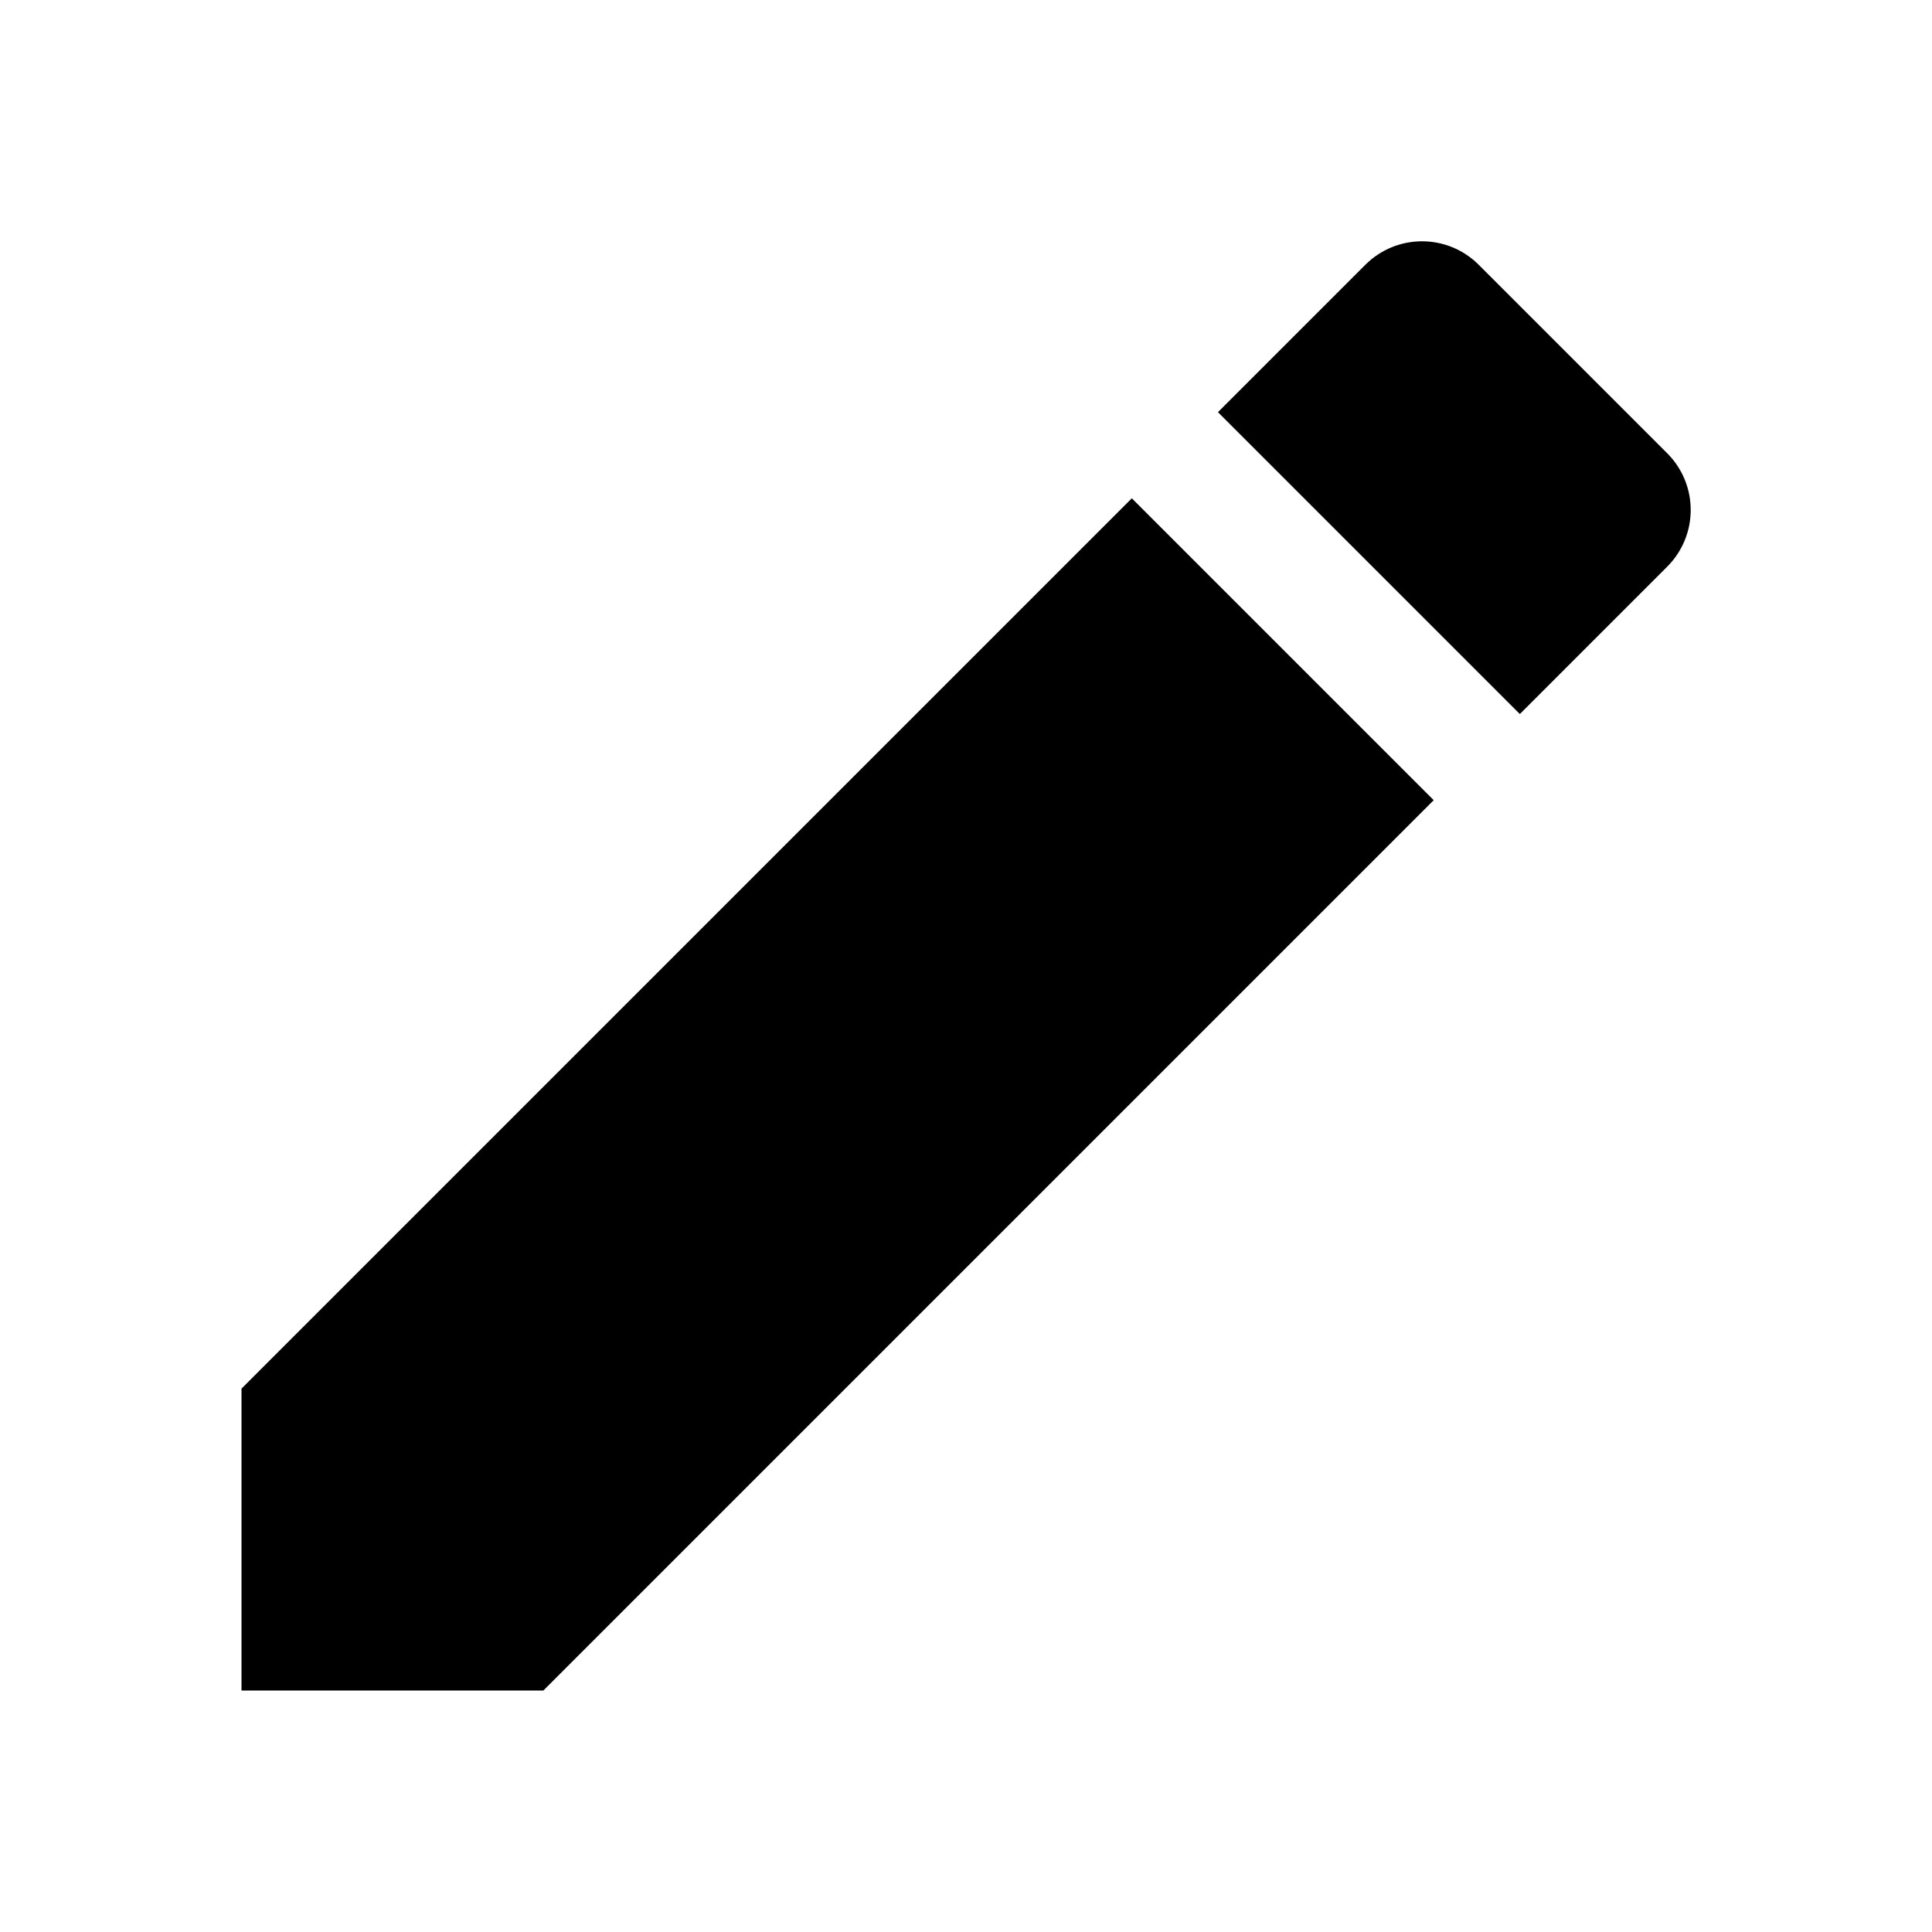
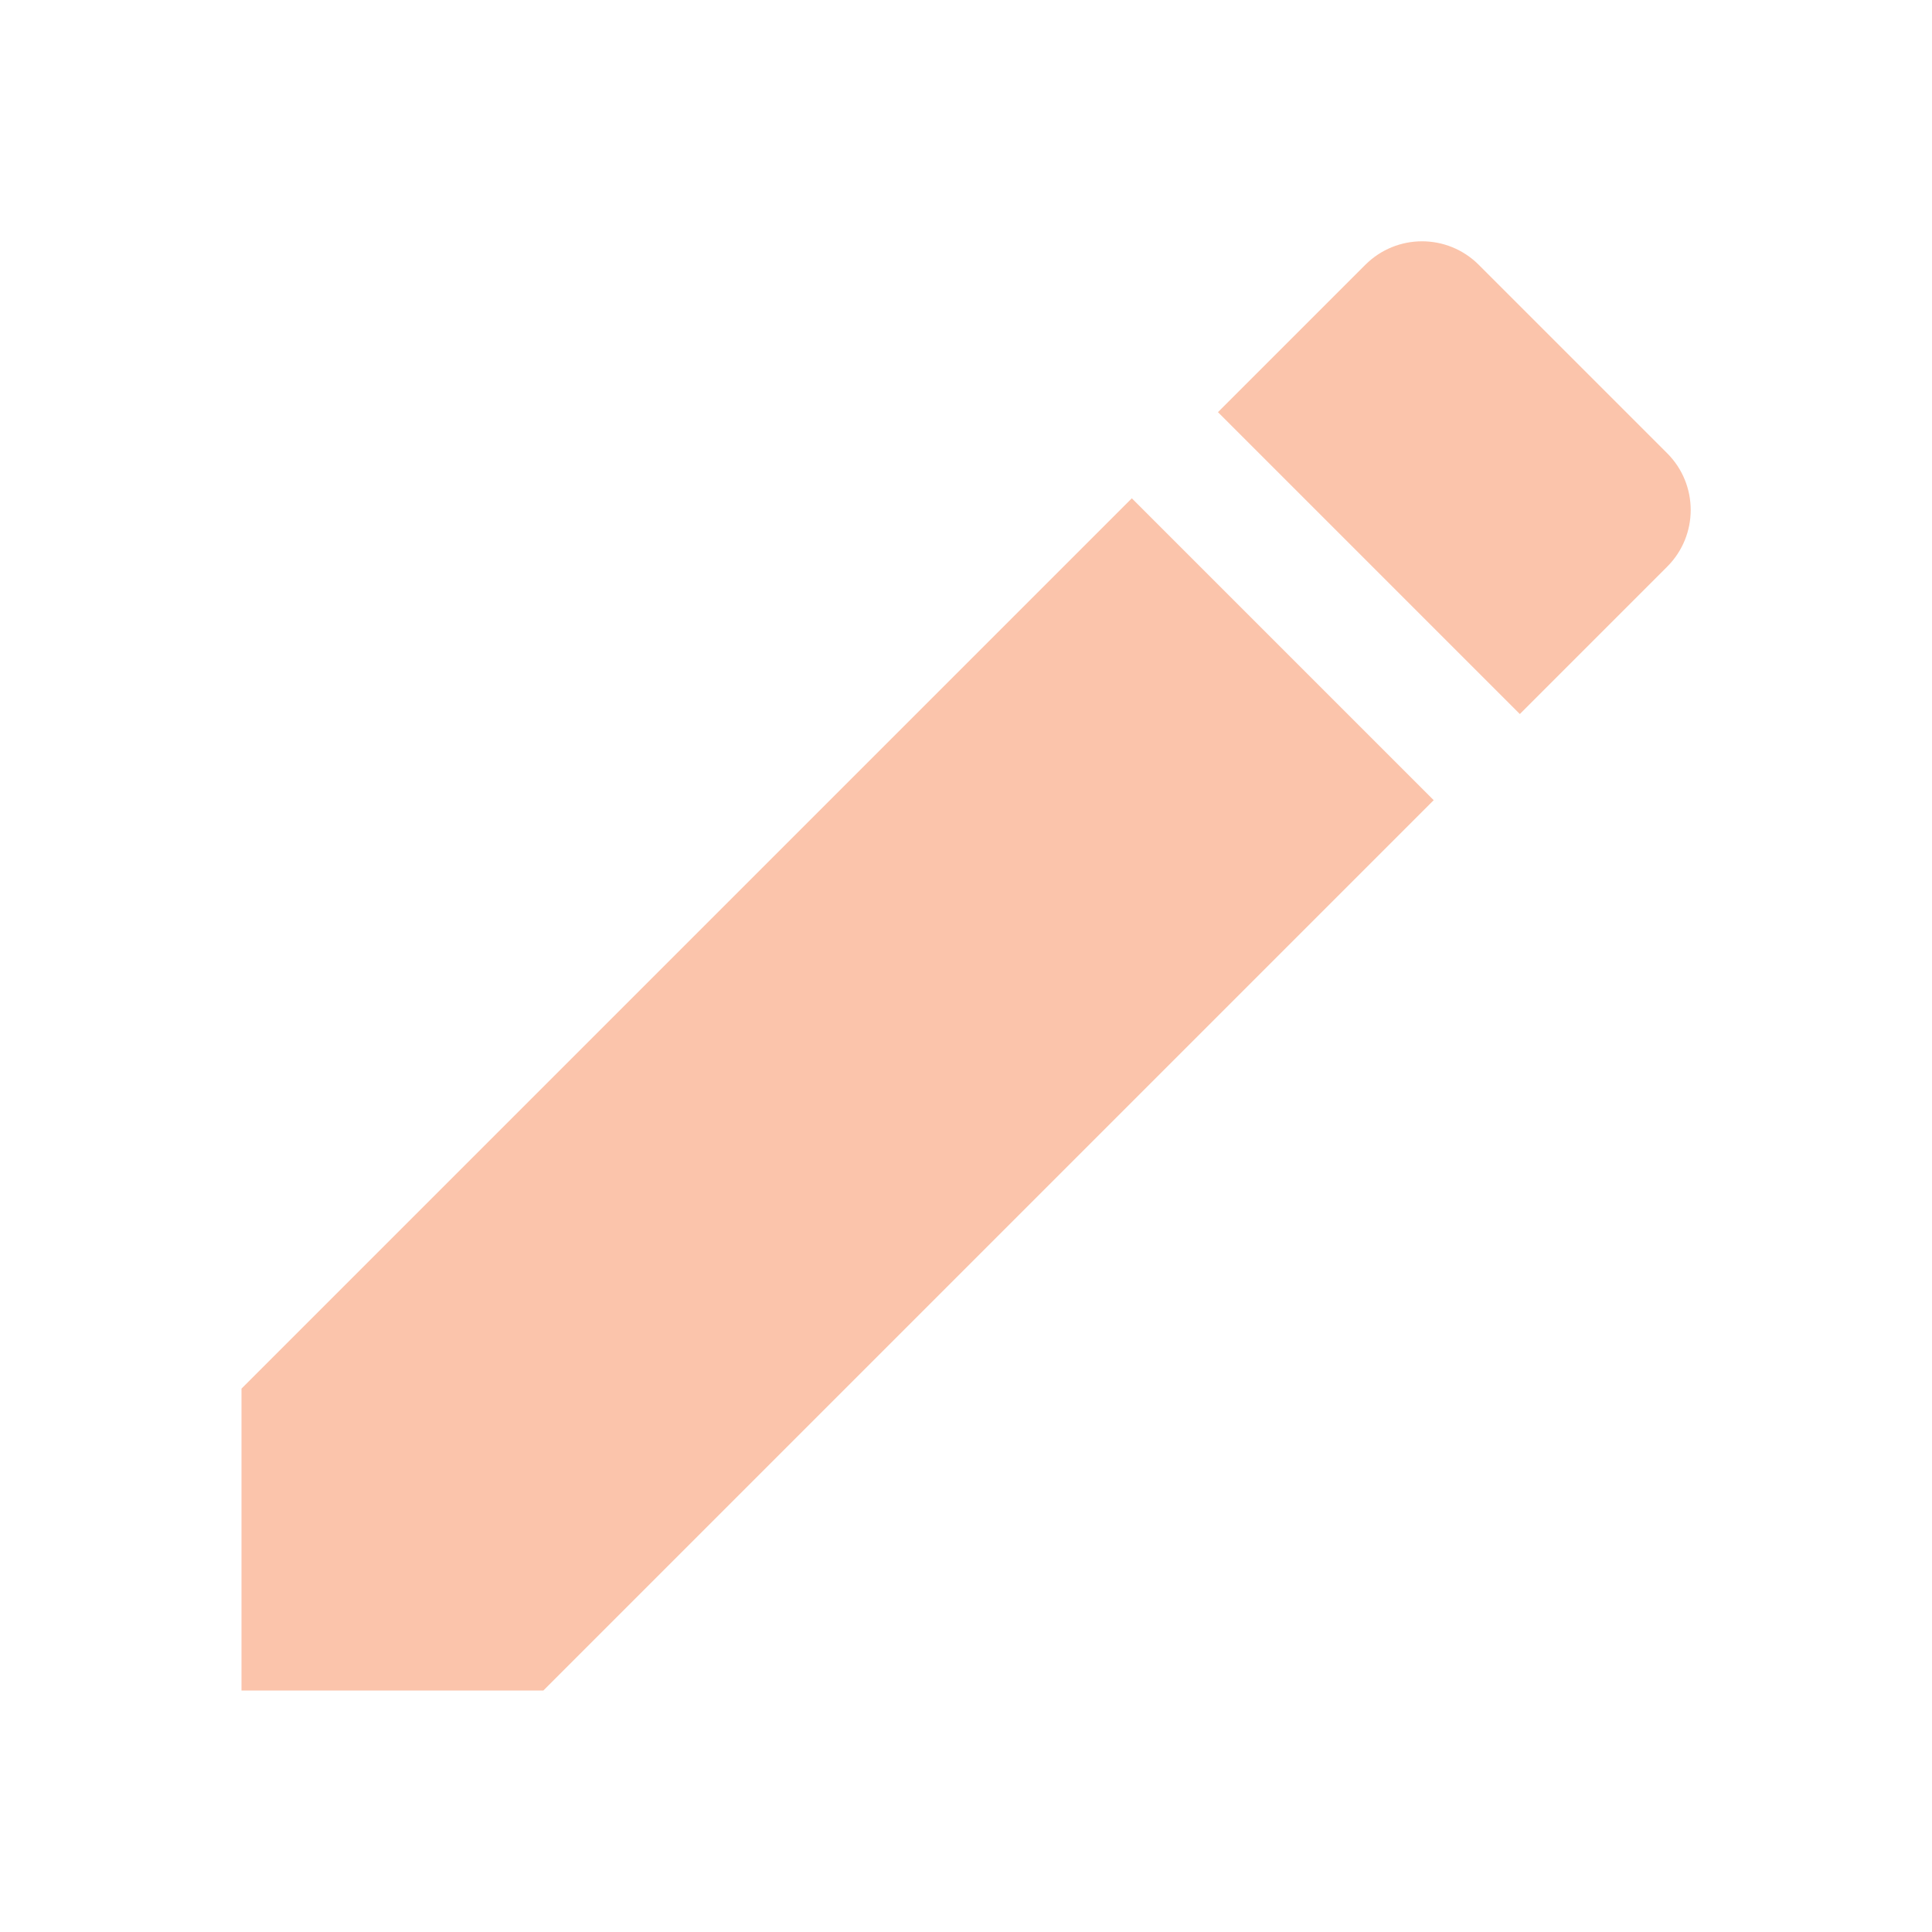
- <svg xmlns="http://www.w3.org/2000/svg" height="24px" viewBox="0 0 24 24" width="24px" fill="#000000">
+ <svg xmlns="http://www.w3.org/2000/svg" height="24px" viewBox="0 0 24 24" width="24px" fill="#fbc4ab">
  <path d="M0 0h24v24H0z" fill="none" />
  <path d="M3 17.25V21h3.75L17.81 9.94l-3.75-3.75L3 17.25zM20.71 7.04c.39-.39.39-1.02 0-1.41l-2.34-2.34c-.39-.39-1.02-.39-1.41 0l-1.83 1.83 3.75 3.75 1.83-1.83z" />
</svg>
